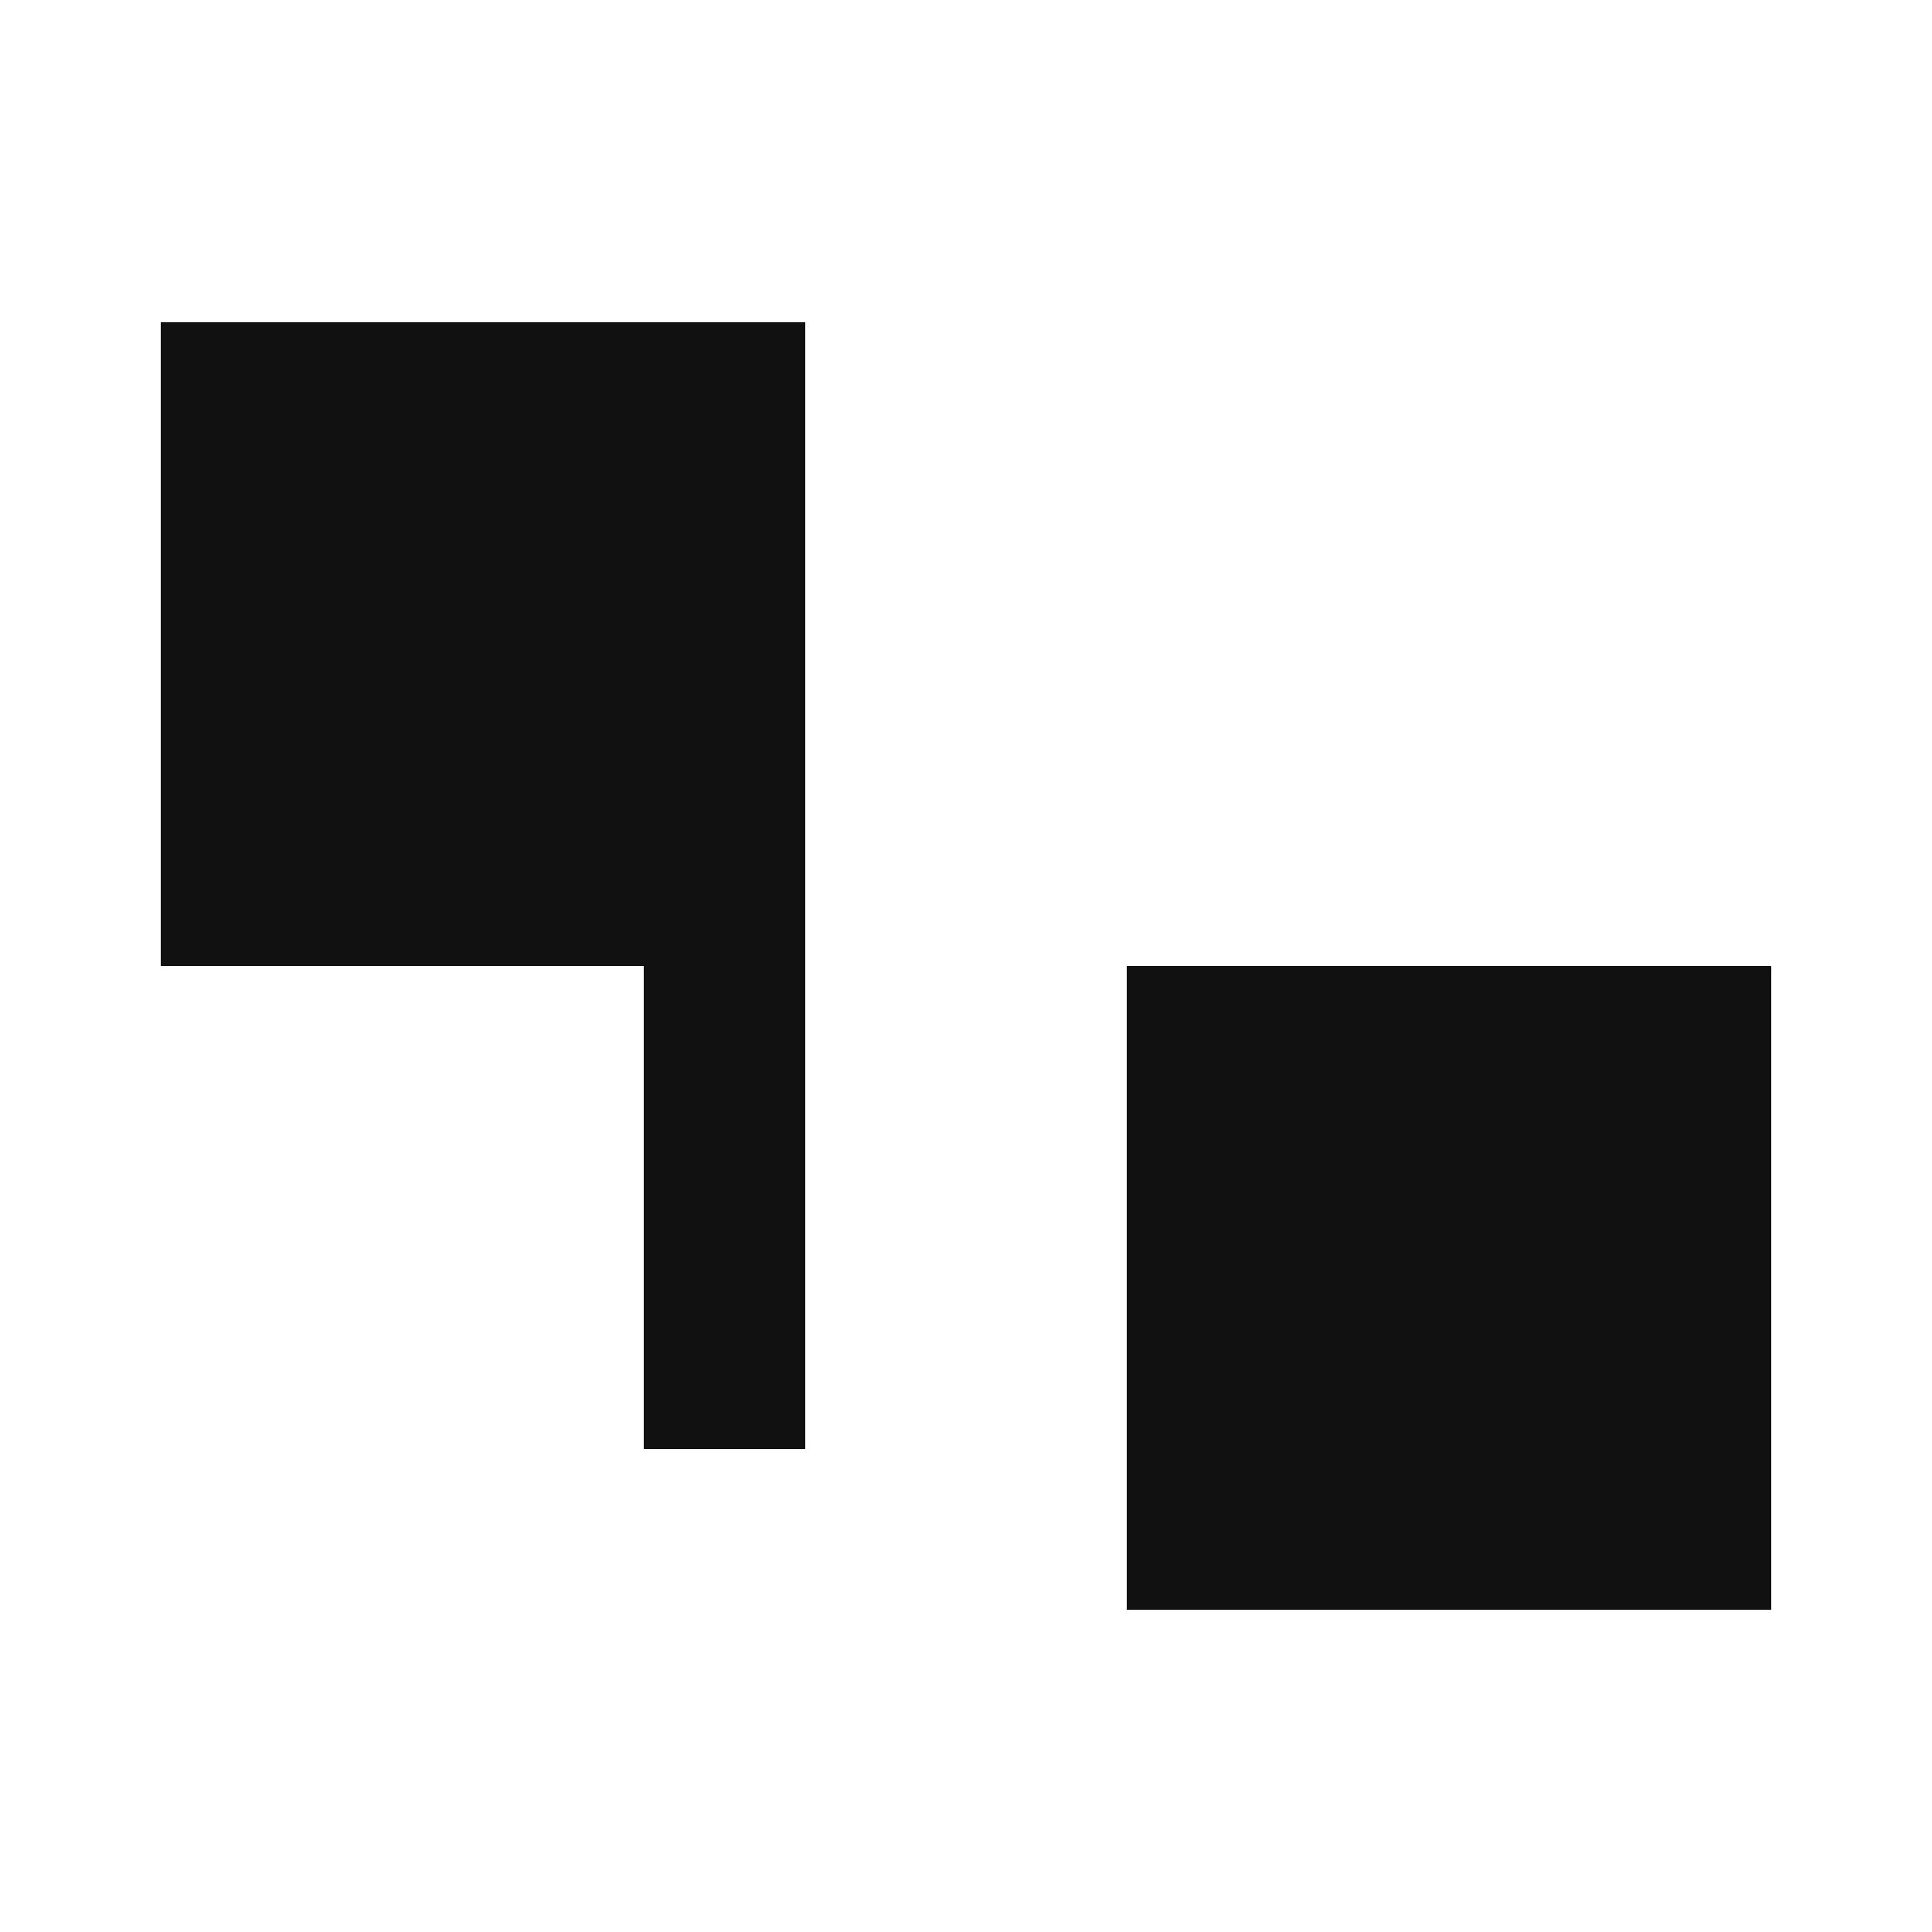
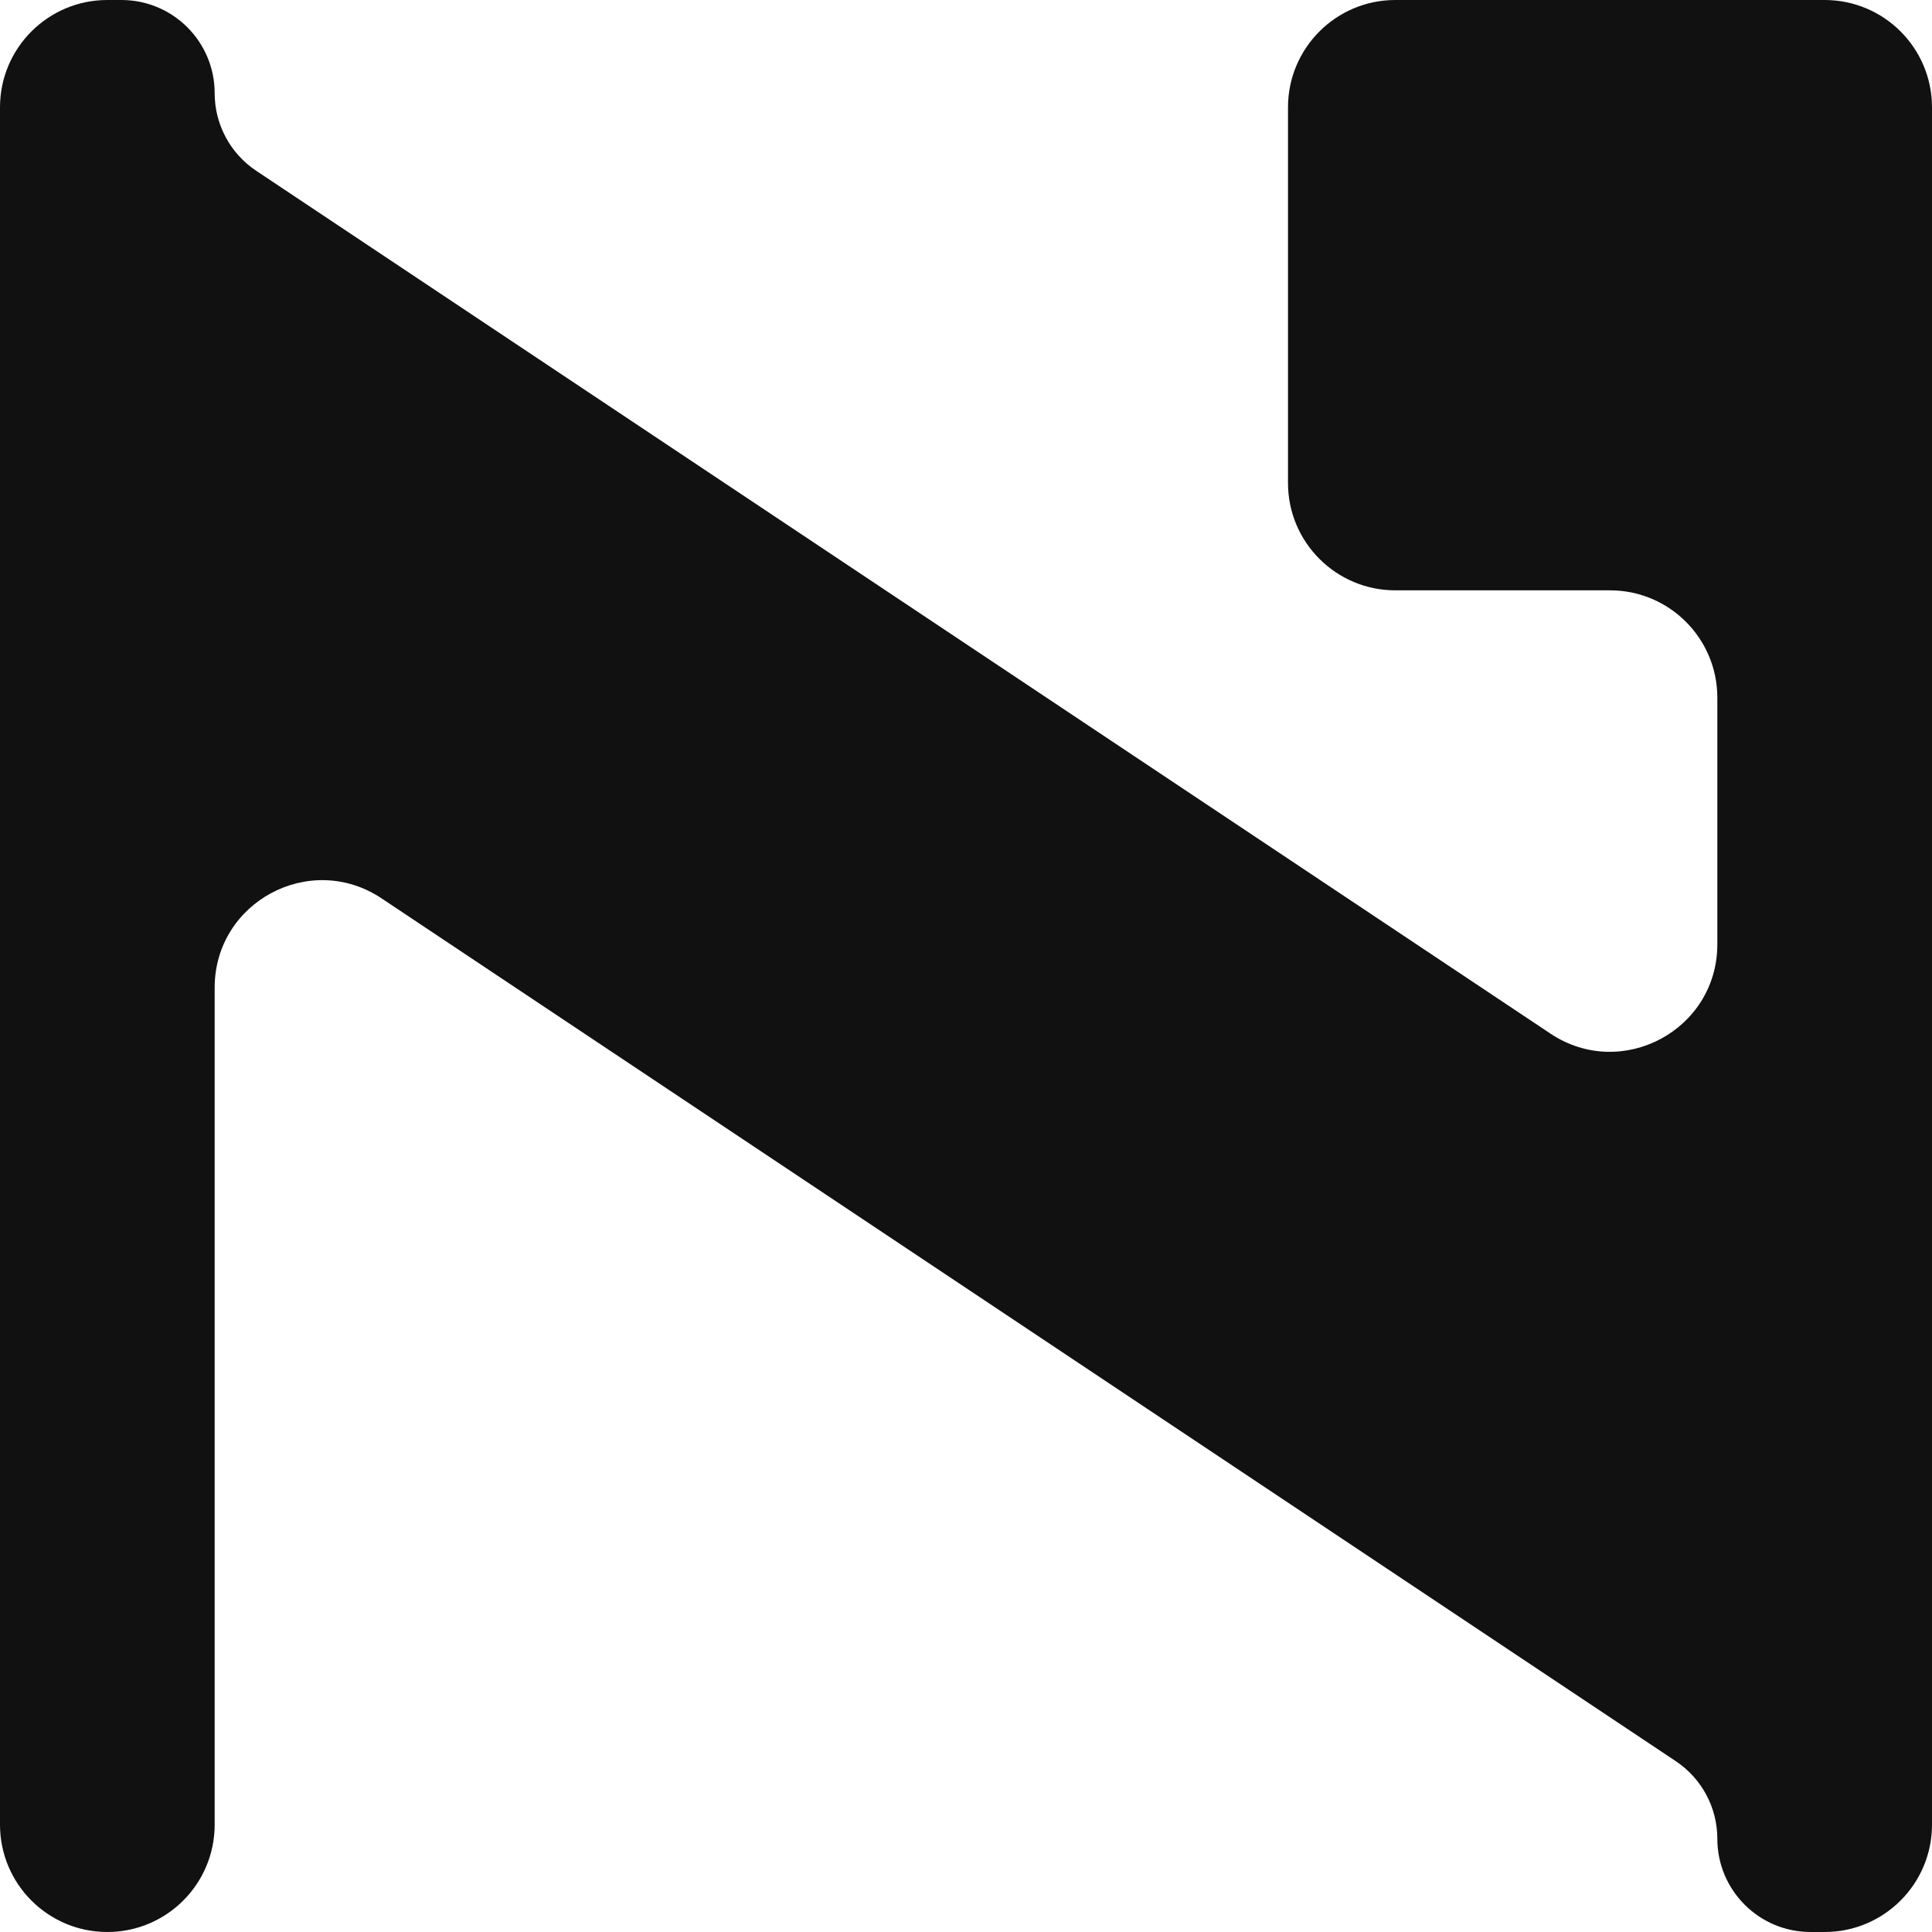
- <svg xmlns="http://www.w3.org/2000/svg" width="48" height="48" viewBox="0 0 48 48" shape-rendering="crispEdges">
+ <svg xmlns="http://www.w3.org/2000/svg" width="48" height="48" viewBox="12 12 72 72">
  <style>path{fill:#111}@media (prefers-color-scheme:dark){path{fill:#eee}}</style>
-   <path d="M4 8h16v16h-16zM28 24h16v16h-16zM16 24h4v12h-4z" />
+   <path d="M20 15.474C20 16.635 20.581 17.72 21.547 18.364L69.781 50.52C72.439 52.292 76 50.387 76 47.192V38C76 35.791 74.209 34 72 34H64C61.791 34 60 32.209 60 30V16C60 13.791 61.791 12 64 12H80C82.209 12 84 13.791 84 16V80C84 82.209 82.209 84 80 84H79.475C77.556 84 76 82.444 76 80.525C76 79.364 75.419 78.279 74.453 77.635L26.219 45.479C23.561 43.707 20 45.612 20 48.807V80C20 82.209 18.209 84 16 84C13.791 84 12 82.209 12 80V16C12 13.791 13.791 12 16 12H16.526C18.445 12 20 13.555 20 15.474Z" />
</svg>
